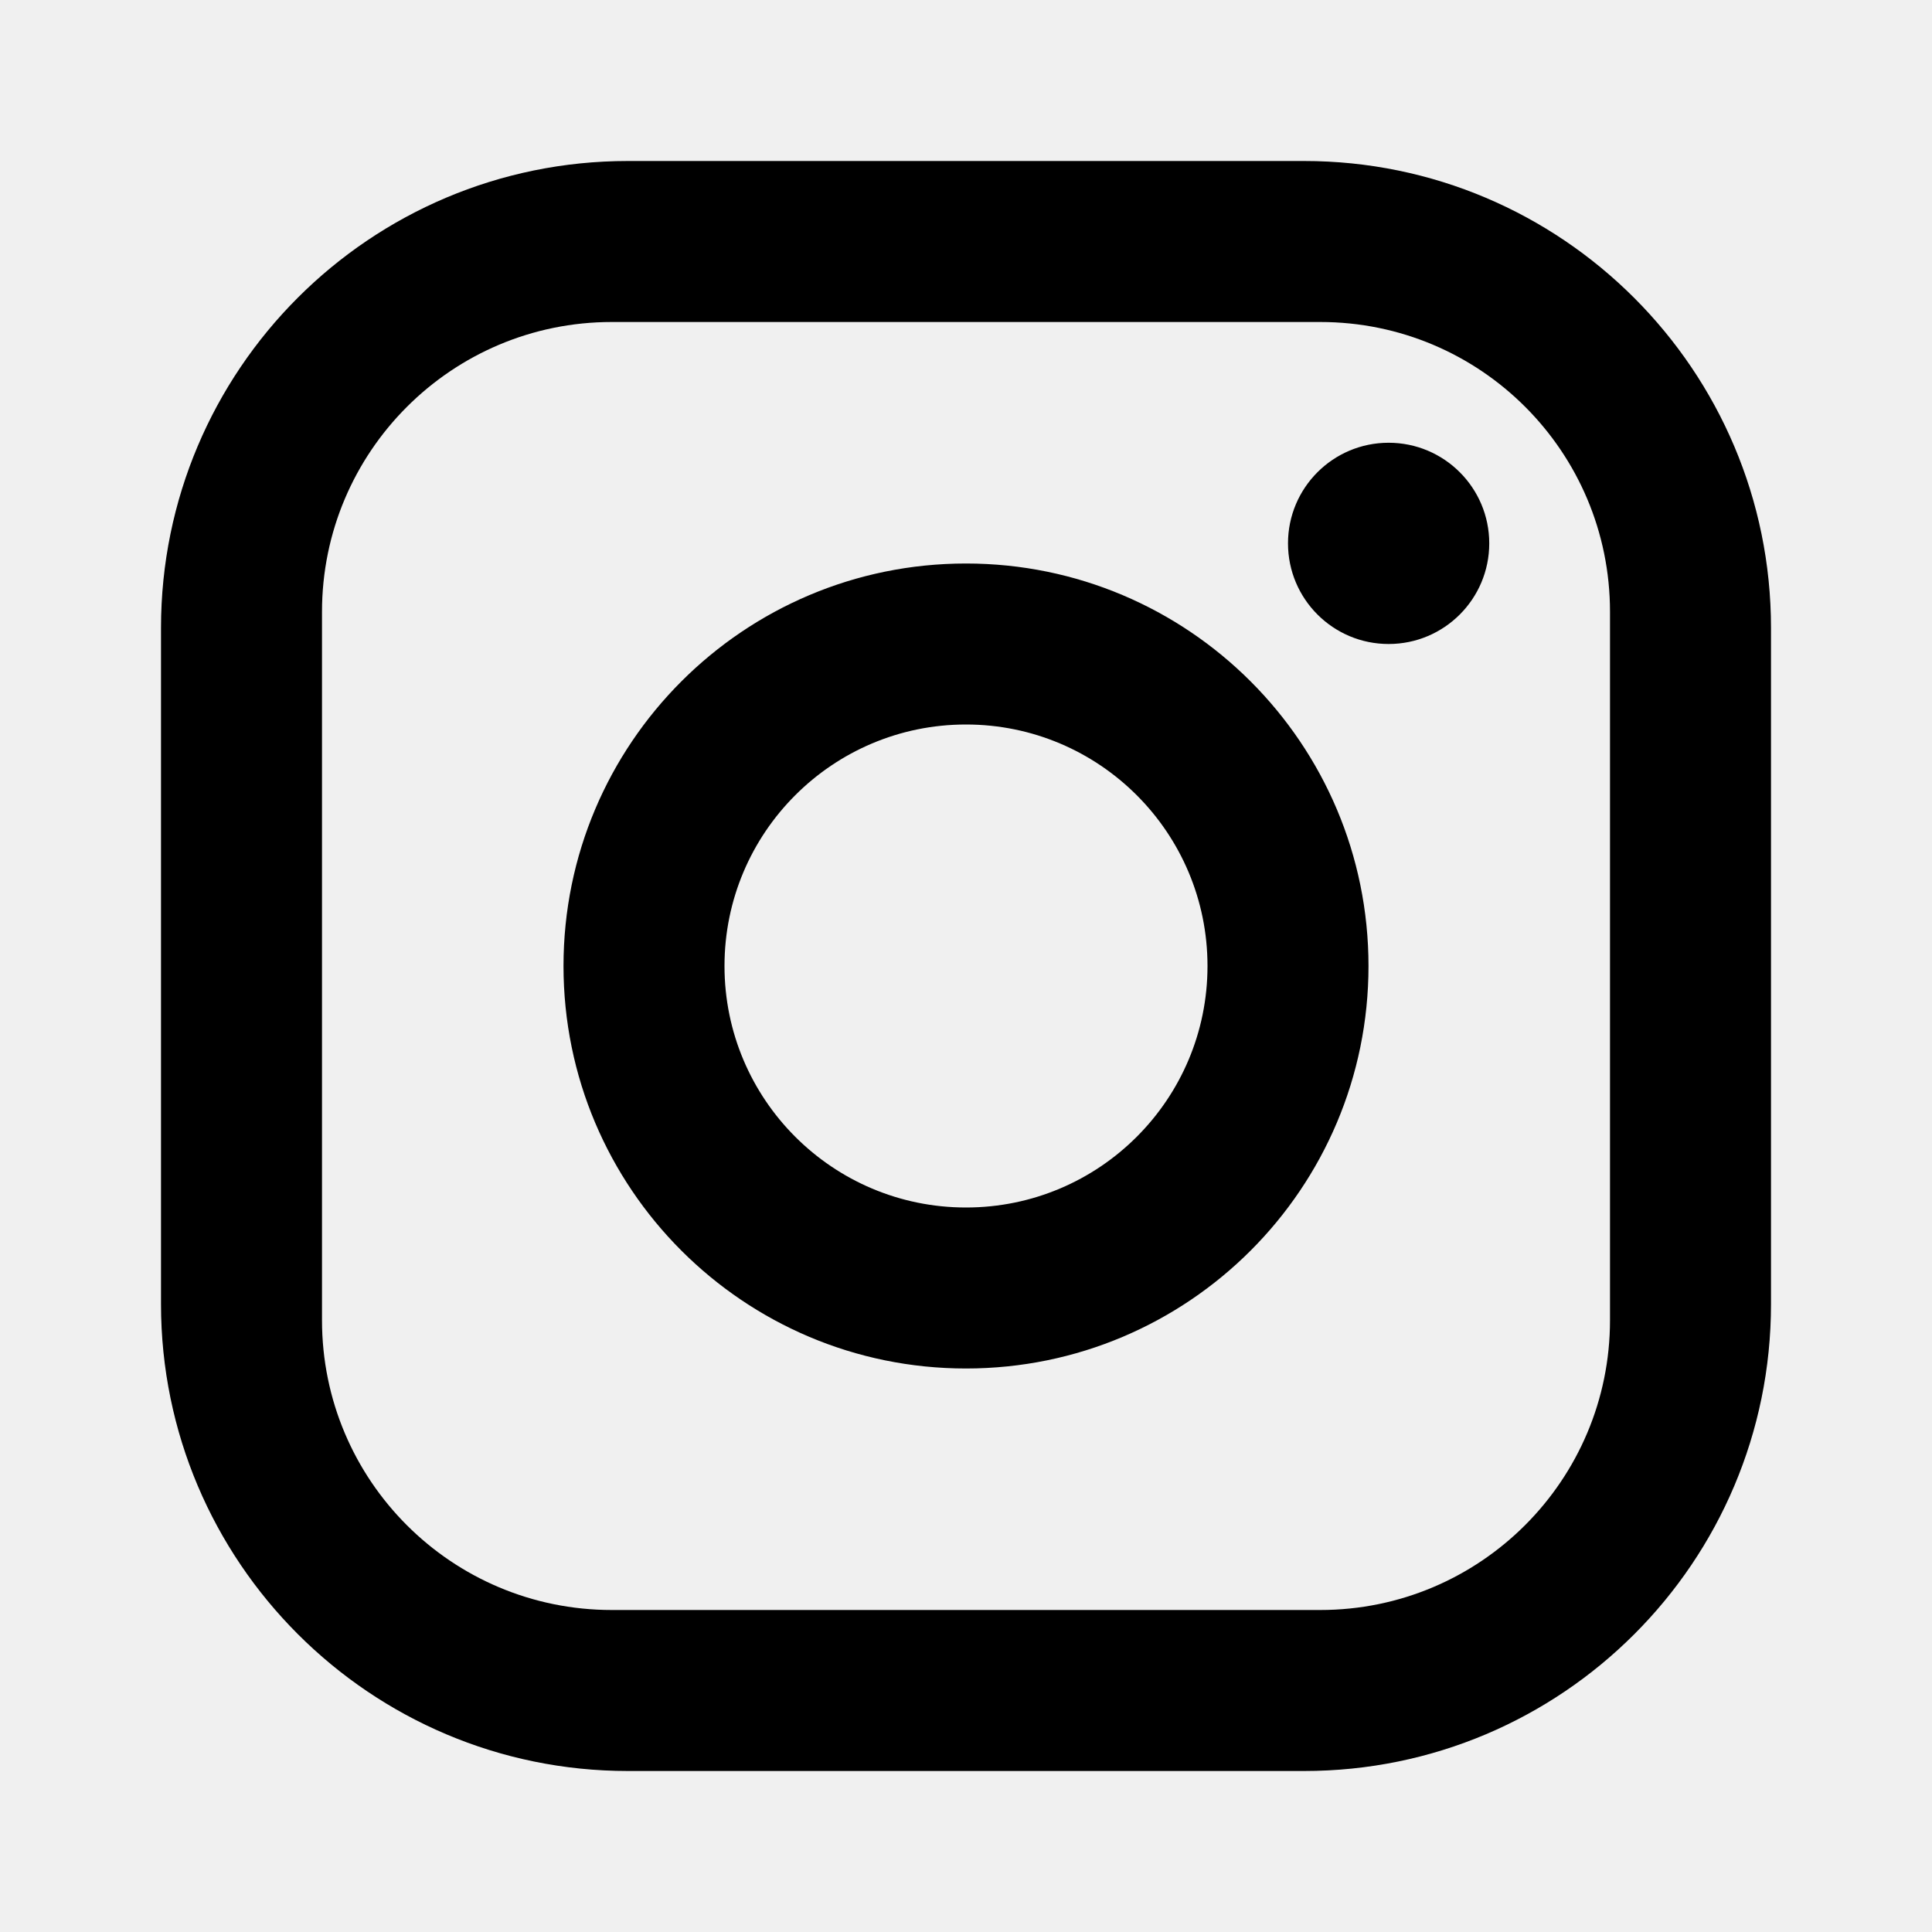
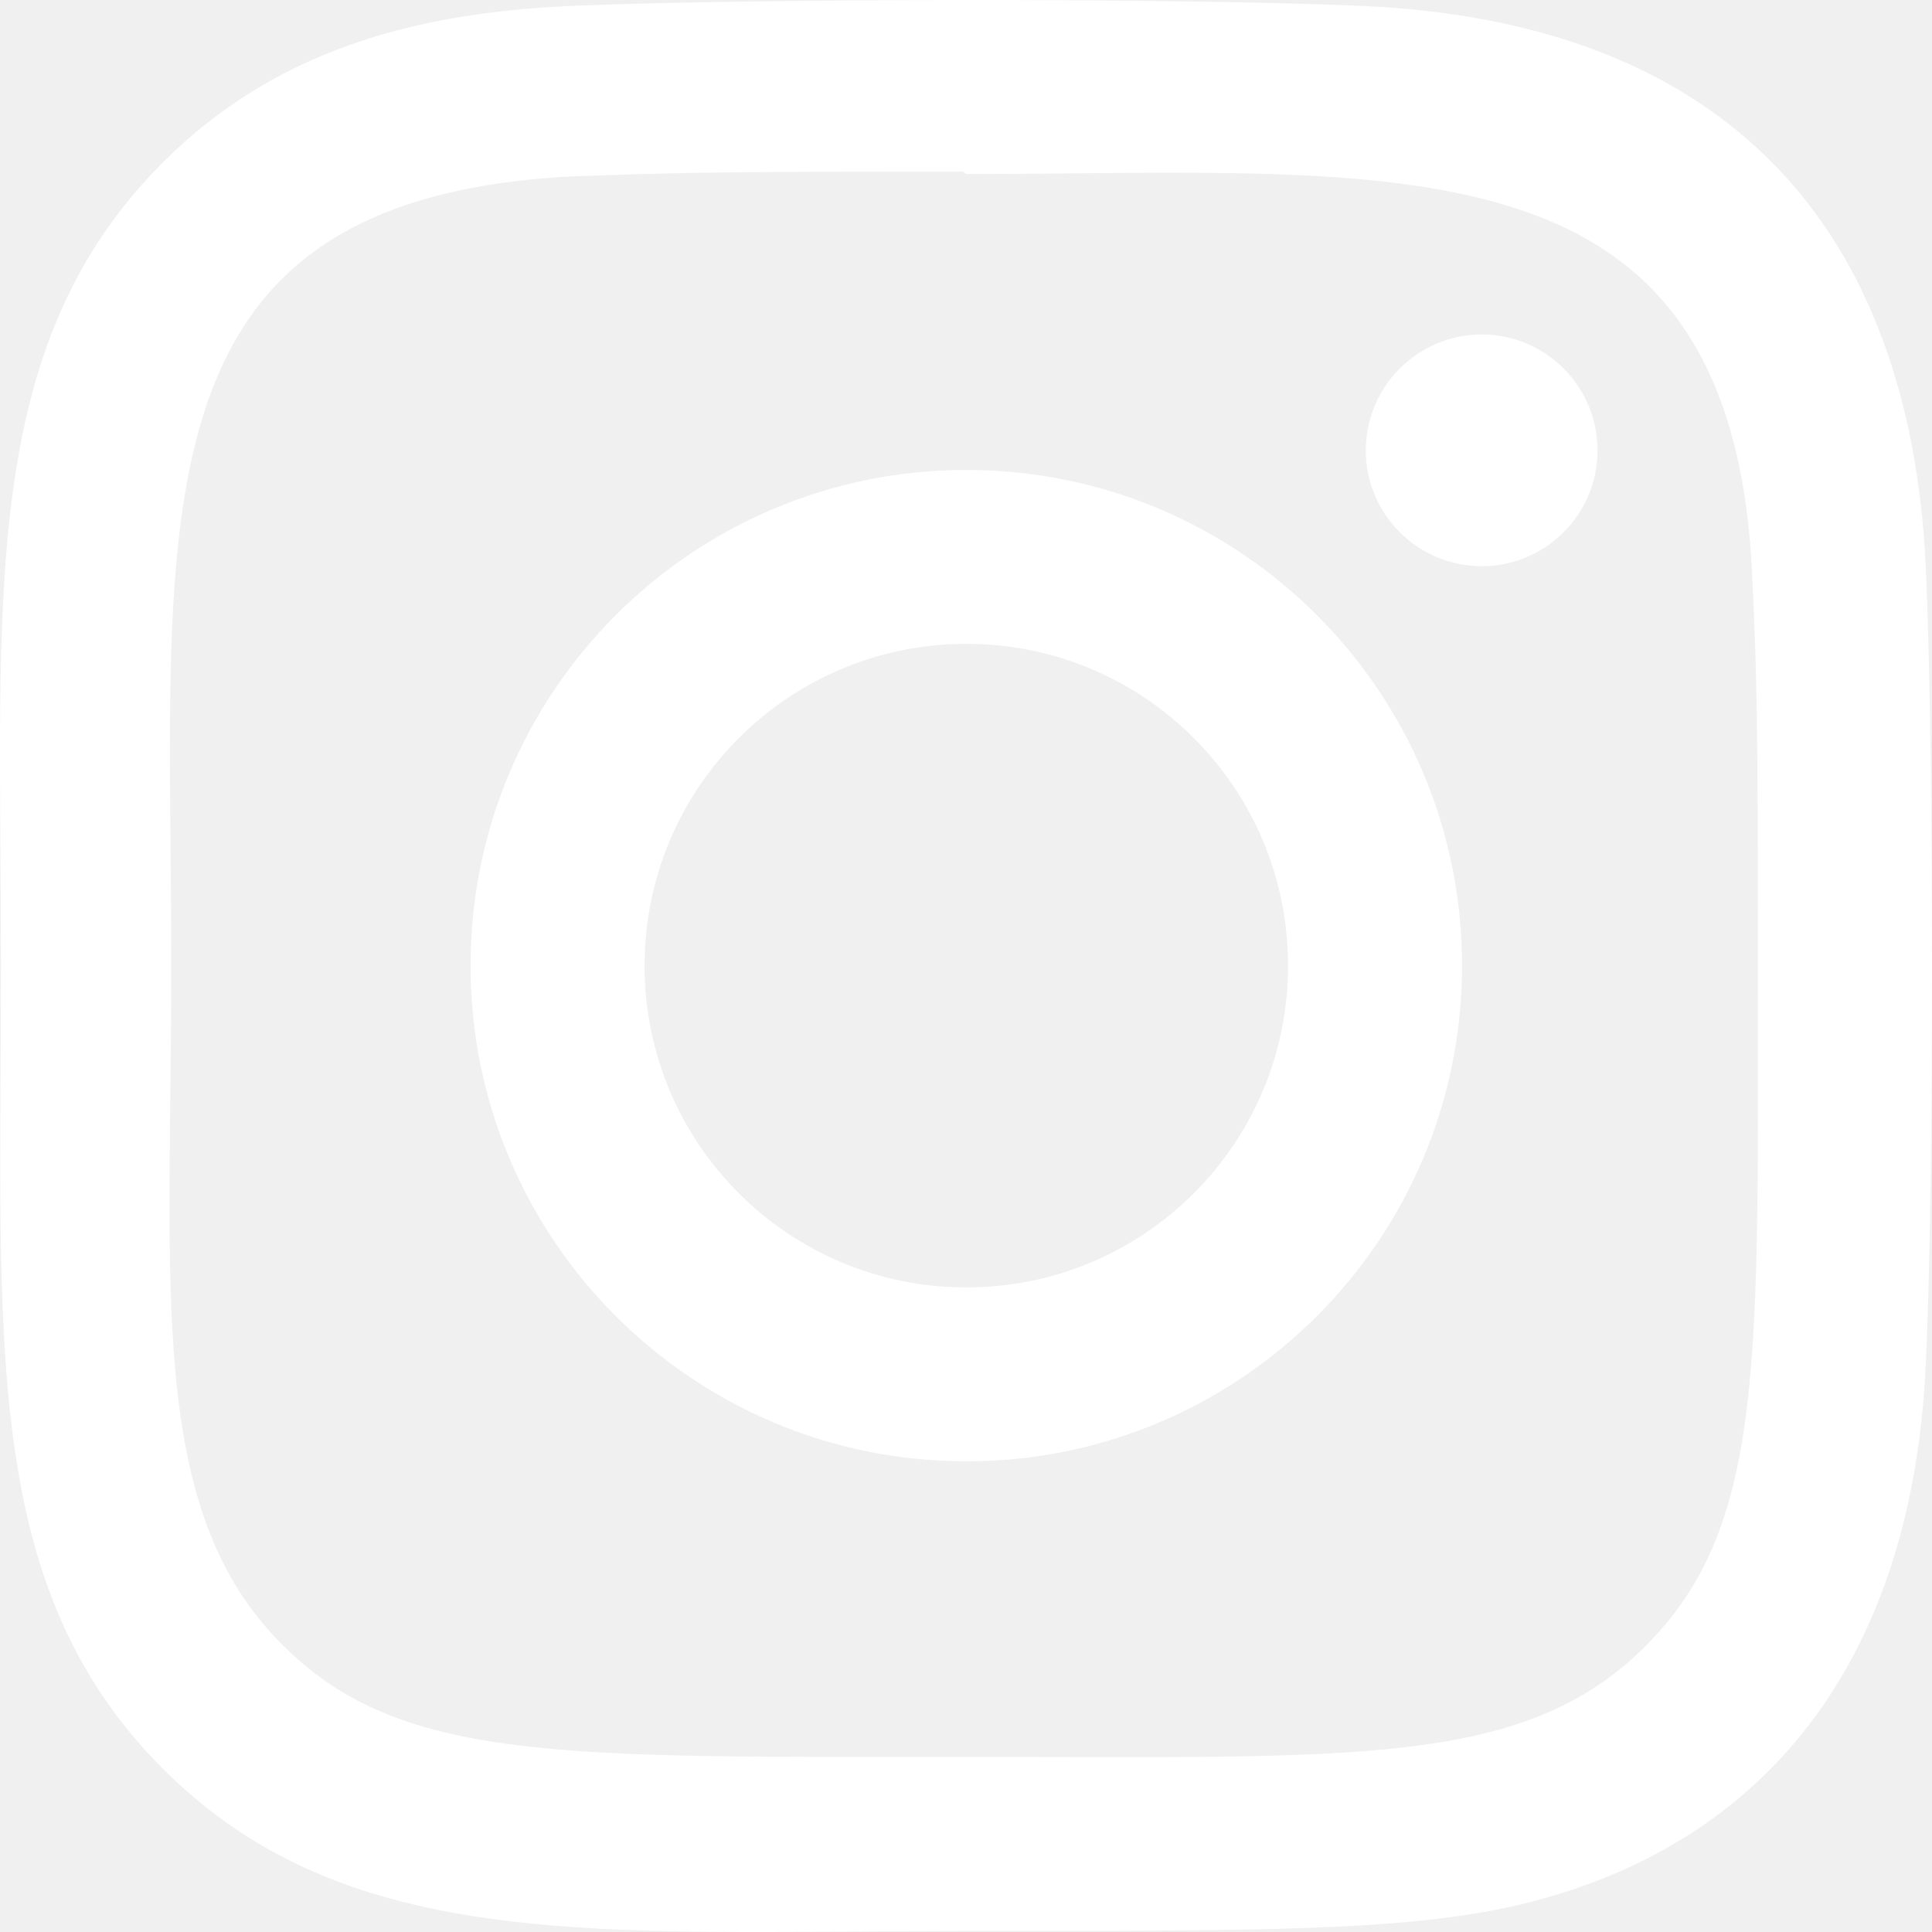
- <svg xmlns="http://www.w3.org/2000/svg" viewBox="0 0 24 24">
-   <path d="M7.8,2H16.2C19.4,2 22,4.6 22,7.8V16.2A5.8,5.8 0 0,1 16.2,22H7.8C4.6,22 2,19.4 2,16.2V7.8A5.8,5.8 0 0,1 7.8,2M7.6,4A3.6,3.6 0 0,0 4,7.6V16.4C4,18.39 5.61,20 7.6,20H16.4A3.6,3.6 0 0,0 20,16.4V7.6C20,5.61 18.39,4 16.4,4H7.6M17.25,5.5A1.25,1.25 0 0,1 18.5,6.75A1.25,1.25 0 0,1 17.25,8A1.25,1.25 0 0,1 16,6.75A1.25,1.25 0 0,1 17.25,5.5M12,7A5,5 0 0,1 17,12A5,5 0 0,1 12,17A5,5 0 0,1 7,12A5,5 0 0,1 12,7M12,9A3,3 0 0,0 9,12A3,3 0 0,0 12,15A3,3 0 0,0 15,12A3,3 0 0,0 12,9Z" />
+ <svg xmlns="http://www.w3.org/2000/svg" width="16" height="16" viewBox="0 0 16 16" fill="none">
+   <path d="M8.003 3.892C5.734 3.892 3.897 5.73 3.897 7.997C3.897 10.265 5.736 12.102 8.003 12.102C10.271 12.102 12.108 10.264 12.108 7.997C12.108 5.728 10.269 3.892 8.003 3.892V3.892ZM8.003 10.662C6.53 10.662 5.338 9.469 5.338 7.997C5.338 6.525 6.531 5.332 8.003 5.332C9.475 5.332 10.667 6.525 10.667 7.997C10.668 9.469 9.475 10.662 8.003 10.662V10.662Z" fill="white" />
+   <path d="M11.299 0.05C9.827 -0.018 6.181 -0.015 4.707 0.05C3.413 0.111 2.271 0.424 1.35 1.344C-0.189 2.883 0.008 4.956 0.008 7.997C0.008 11.109 -0.165 13.134 1.35 14.649C2.895 16.193 4.998 15.991 8.003 15.991C11.085 15.991 12.149 15.993 13.239 15.571C14.721 14.996 15.84 13.671 15.949 11.292C16.018 9.819 16.015 6.174 15.949 4.701C15.817 1.892 14.31 0.189 11.299 0.05V0.05ZM13.629 13.631C12.62 14.64 11.221 14.55 7.983 14.55C4.65 14.55 3.313 14.599 2.338 13.621C1.215 12.503 1.418 10.708 1.418 7.986C1.418 4.303 1.04 1.65 4.737 1.461C5.586 1.431 5.836 1.421 7.974 1.421L8.004 1.441C11.557 1.441 14.344 1.069 14.511 4.765C14.549 5.608 14.558 5.861 14.558 7.996C14.557 11.291 14.62 12.635 13.629 13.631V13.631Z" fill="white" />
+   <path d="M12.271 4.689C12.8 4.689 13.23 4.259 13.23 3.73C13.23 3.2 12.8 2.77 12.271 2.77C11.741 2.77 11.311 3.2 11.311 3.73C11.311 4.259 11.741 4.689 12.271 4.689Z" fill="white" />
</svg>
